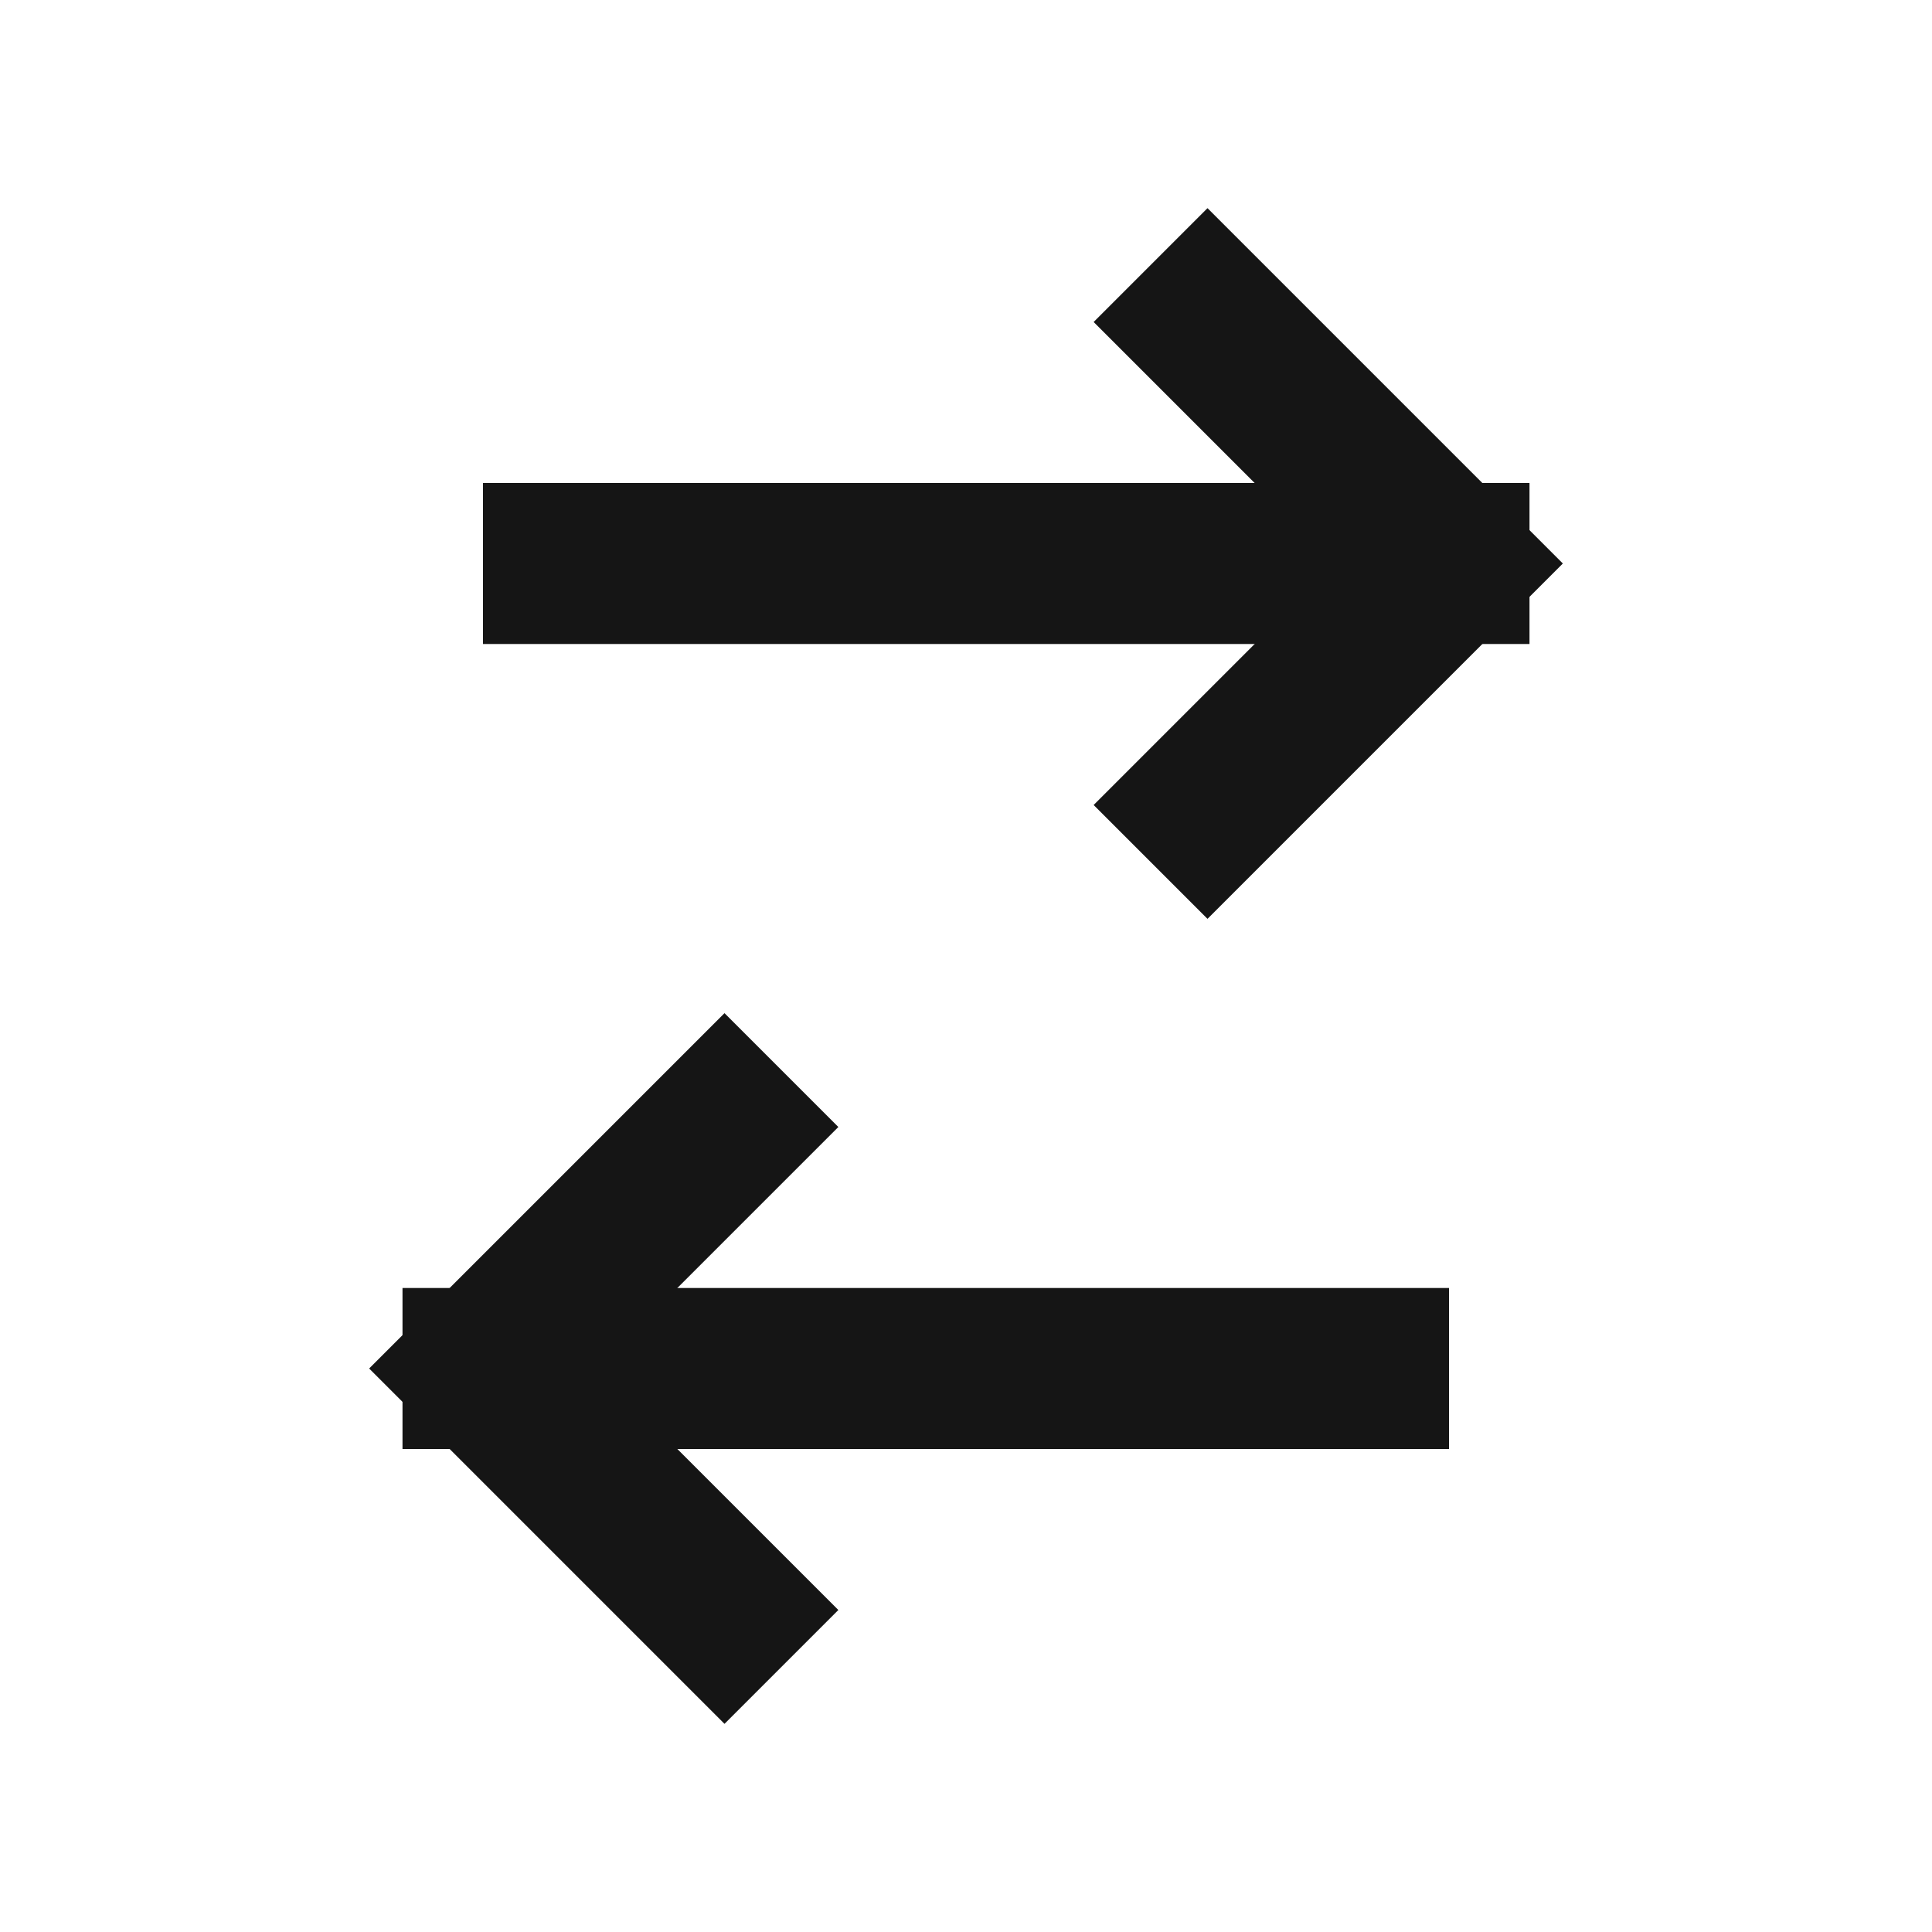
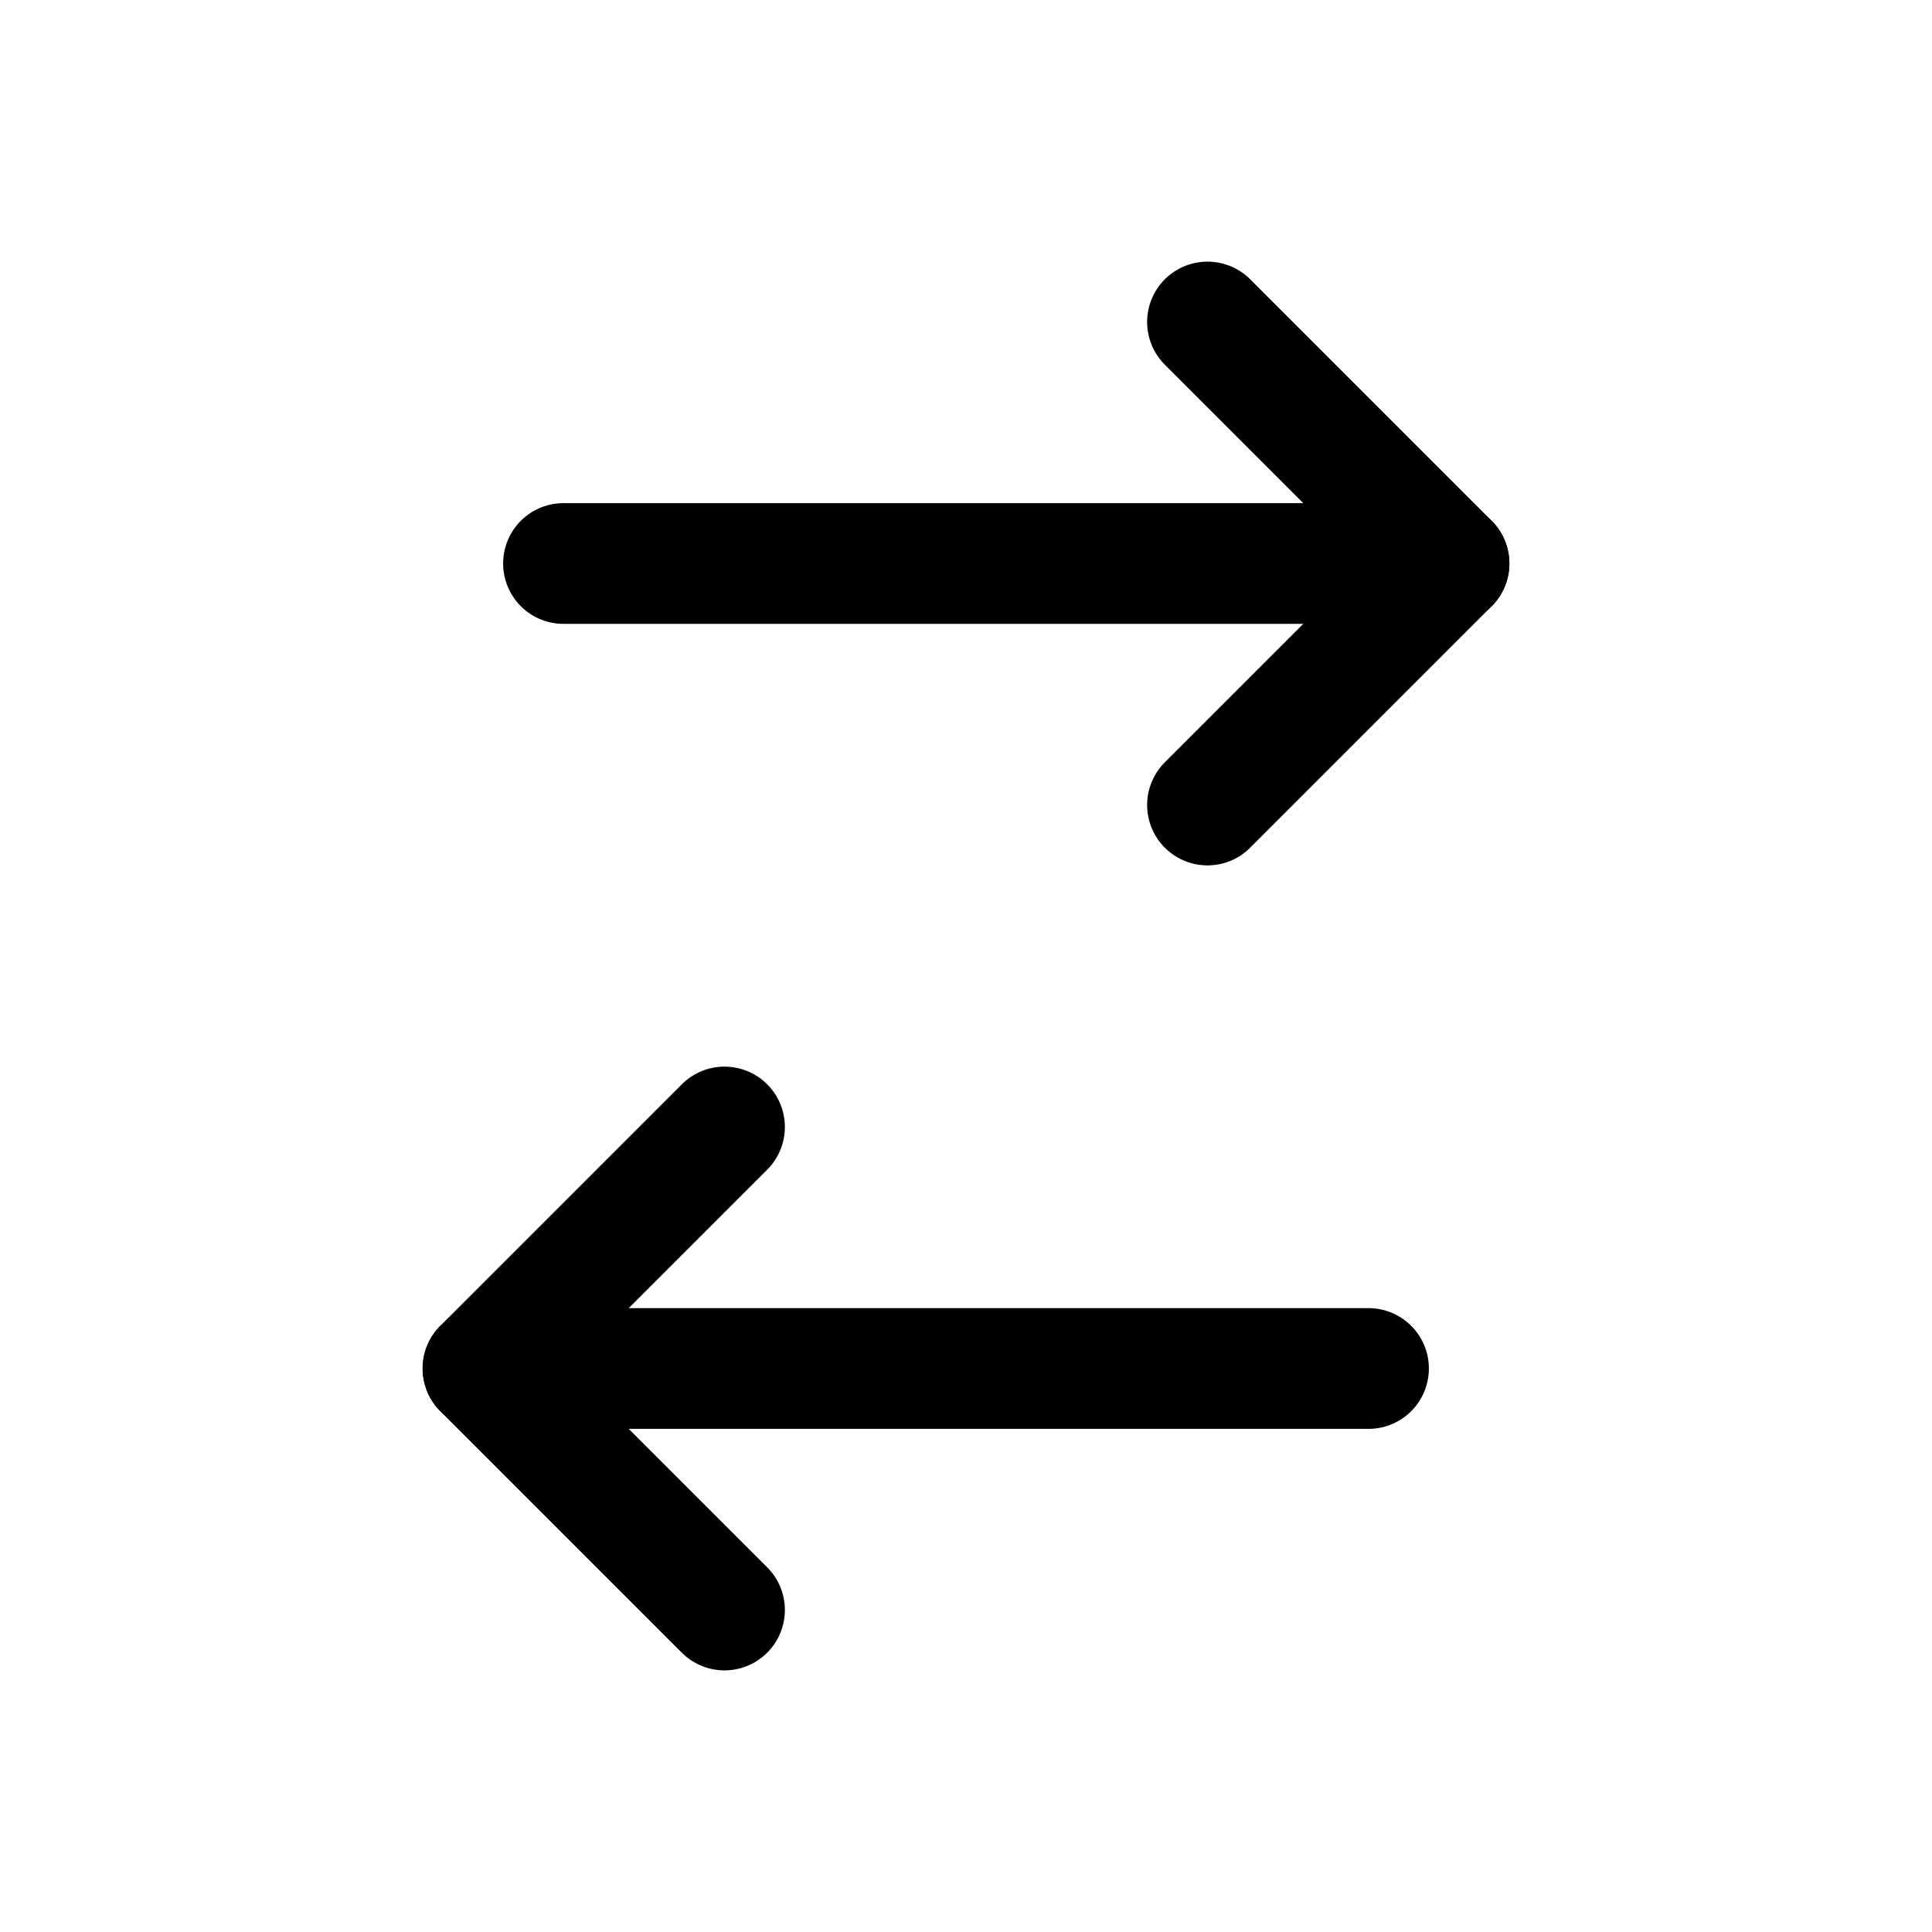
- <svg xmlns="http://www.w3.org/2000/svg" viewBox="0 0 24 24" fill="none" stroke="#151515" stroke-width="2" stroke-linecap="square" stroke-linejoin="miter">
+ <svg xmlns="http://www.w3.org/2000/svg" viewBox="0 0 24 24" fill="none" stroke="currentColor" stroke-width="1.5" stroke-linecap="round" stroke-linejoin="round">
  <path d="M7 7h11" />
  <path d="m15 4 3 3-3 3" />
  <path d="M17 17H6" />
  <path d="m9 14-3 3 3 3" />
</svg>
